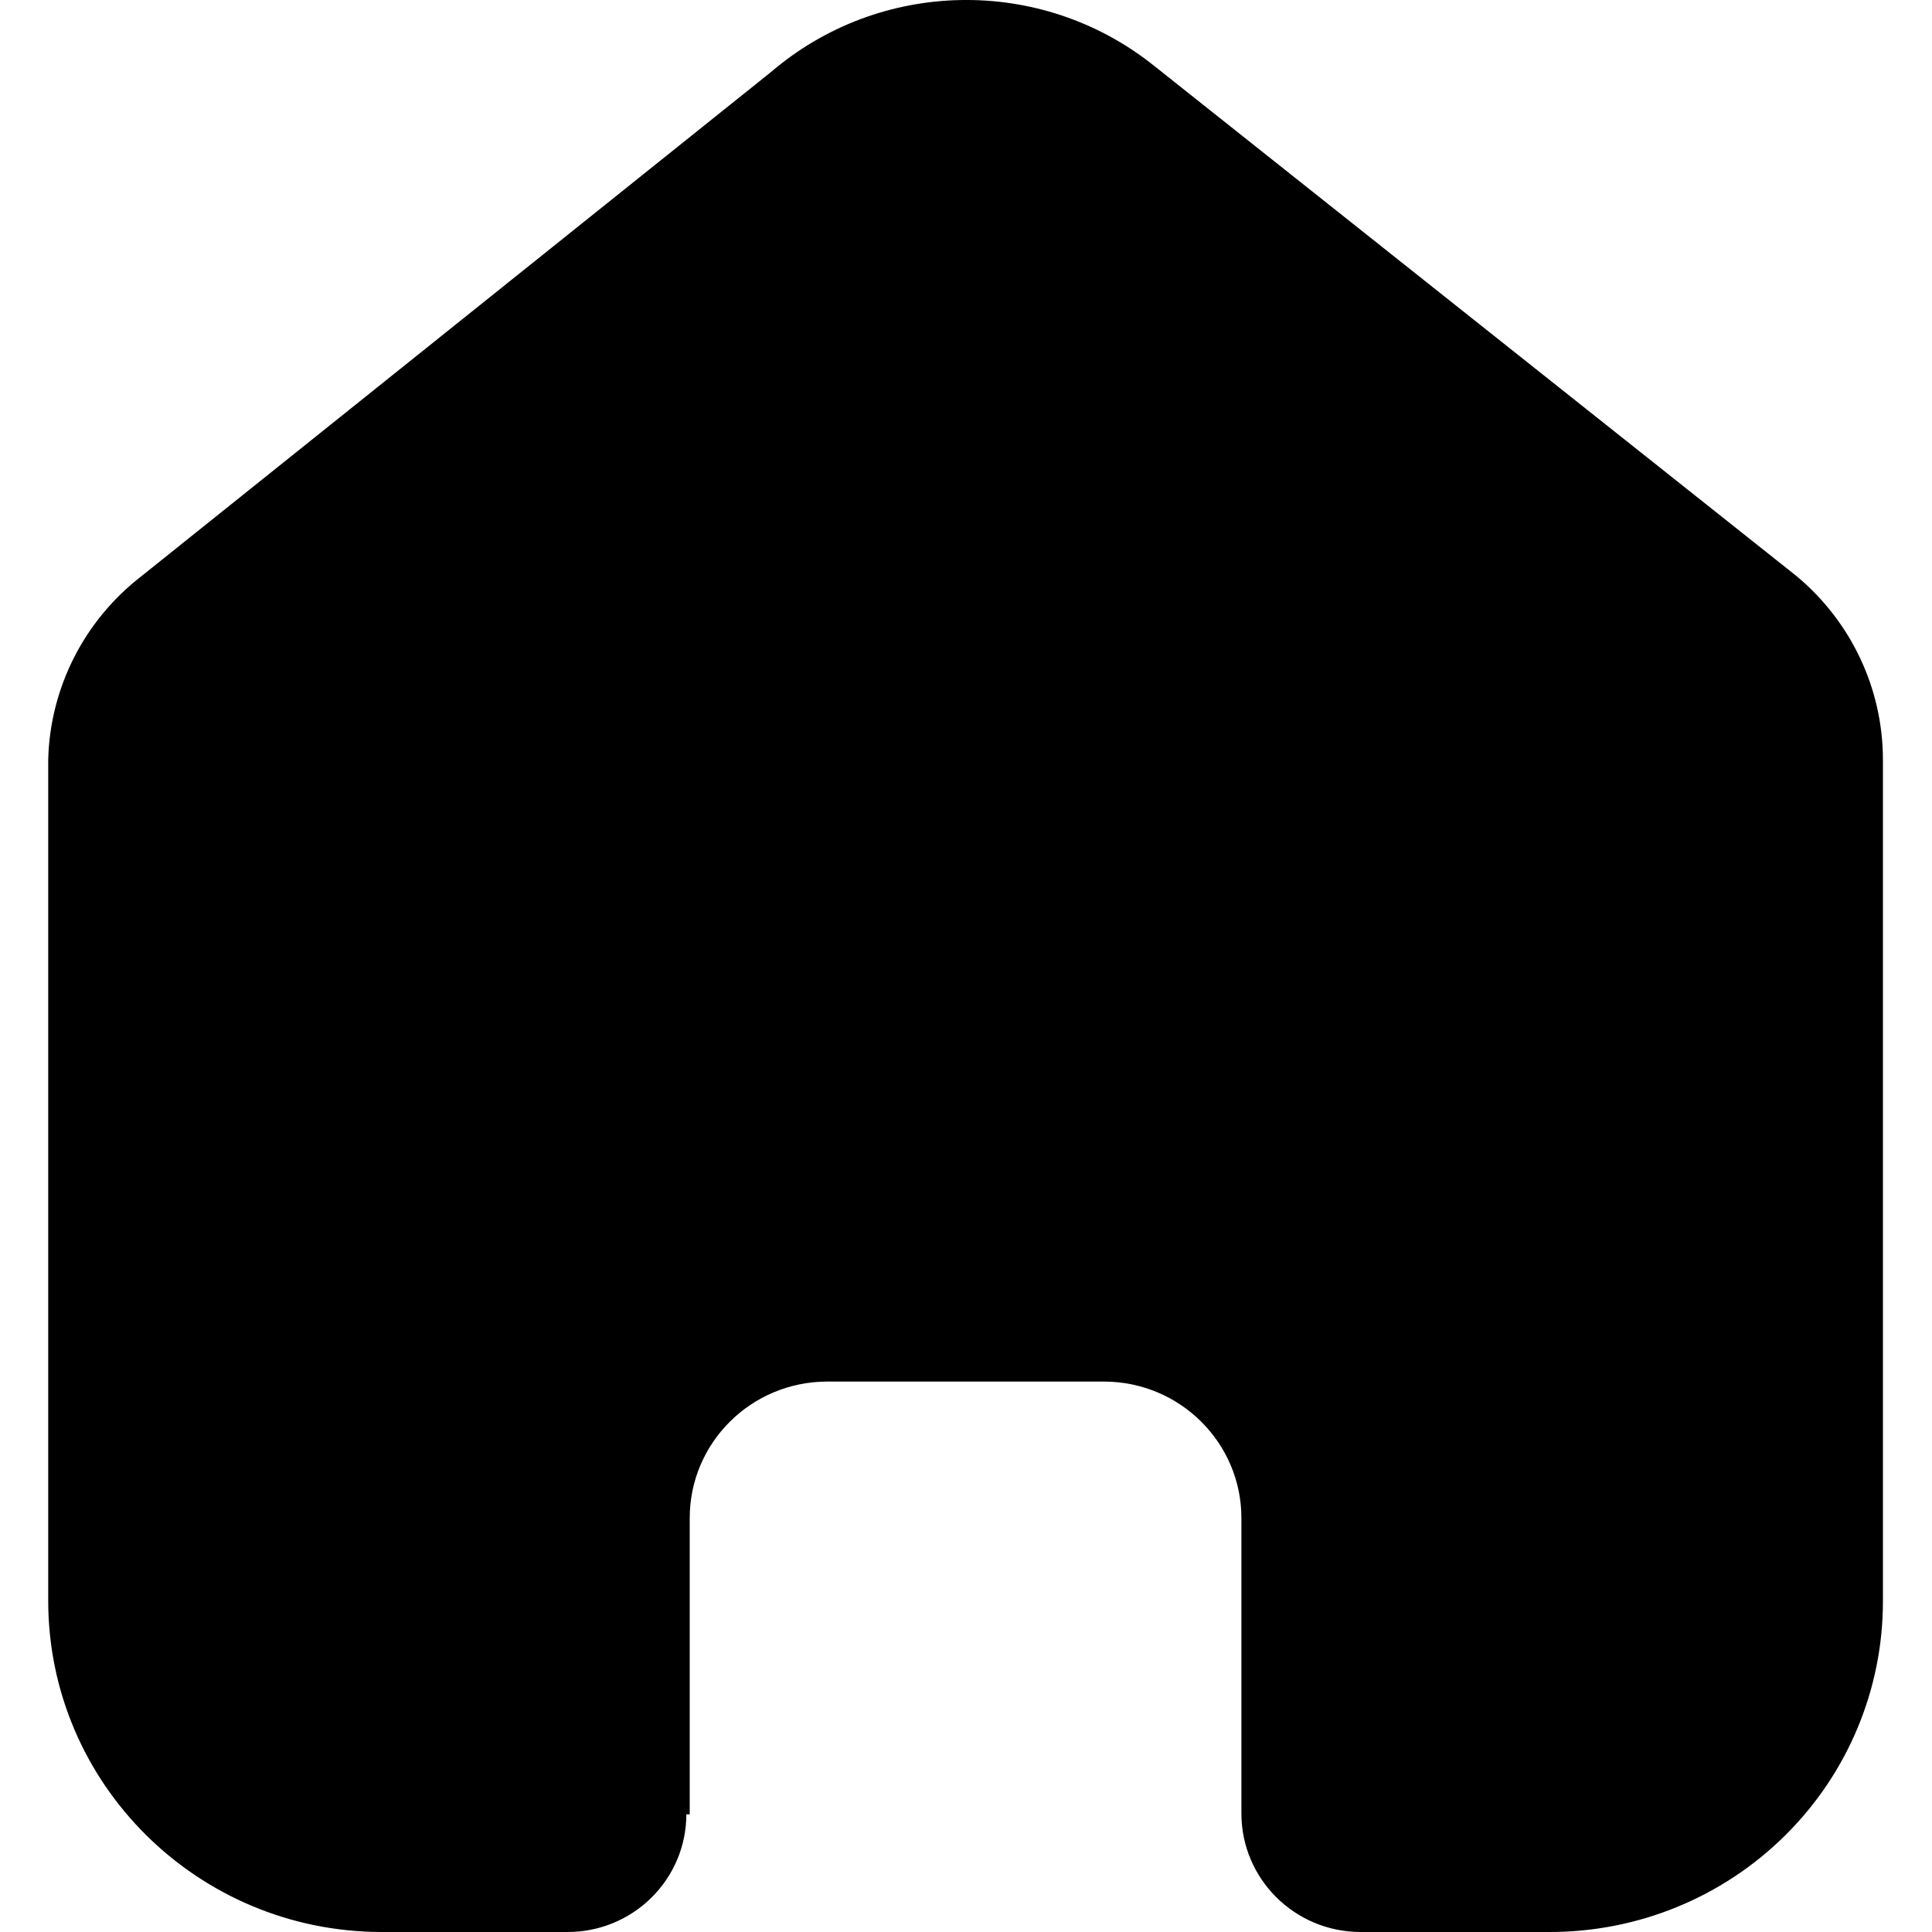
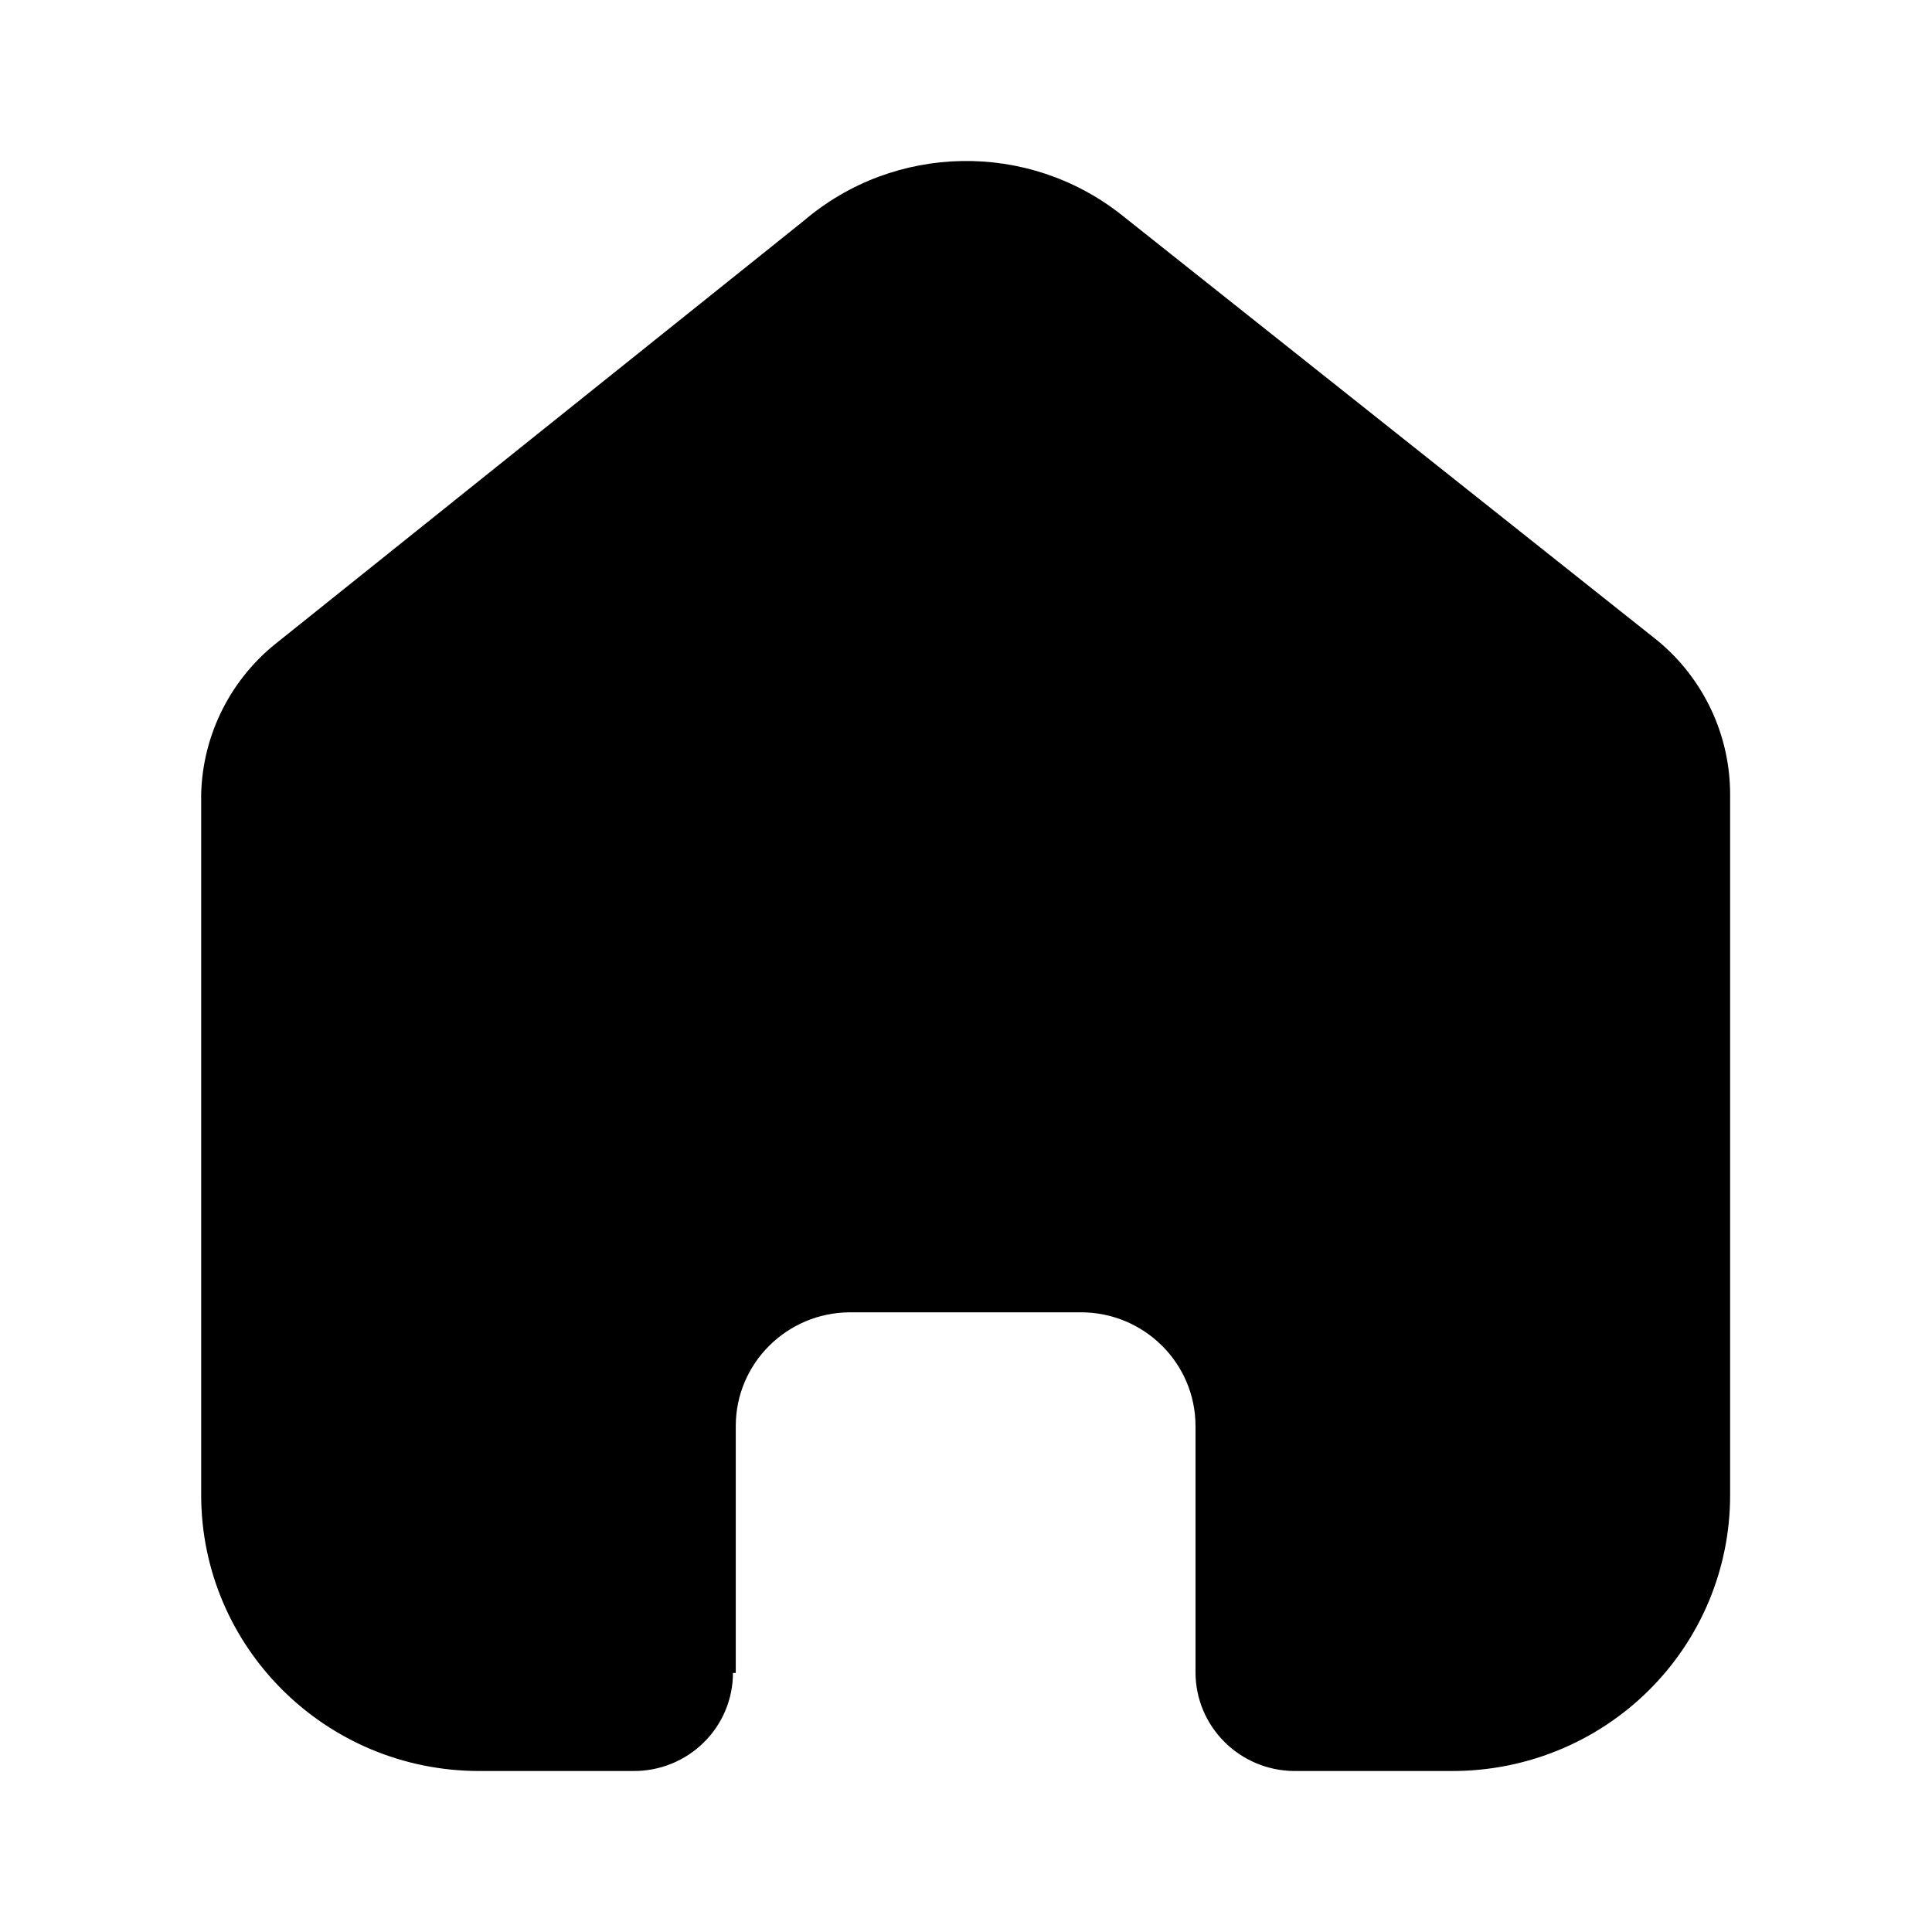
- <svg xmlns="http://www.w3.org/2000/svg" width="20" height="20" viewBox="0 0 20 20" fill="none">
-   <path d="M7.14 18.782V15.715C7.14 14.938 7.772 14.307 8.555 14.302H11.428C12.213 14.302 12.851 14.935 12.851 15.715V18.773C12.851 19.447 13.398 19.995 14.077 20H16.037C16.953 20.002 17.831 19.643 18.479 19.001C19.128 18.359 19.492 17.487 19.492 16.578V7.866C19.492 7.131 19.164 6.435 18.597 5.963L11.938 0.674C10.774 -0.251 9.111 -0.221 7.982 0.745L1.466 5.963C0.872 6.421 0.517 7.12 0.499 7.866V16.569C0.499 18.464 2.046 20 3.954 20H5.869C6.196 20.002 6.51 19.875 6.742 19.646C6.974 19.418 7.105 19.107 7.105 18.782H7.14Z" fill="currentColor" />
+ <svg xmlns="http://www.w3.org/2000/svg" width="24" height="24" viewBox="0 0 24 24" fill="none">
+   <path d="M9.14 20.782V17.715C9.14 16.938 9.772 16.307 10.555 16.302H13.428C14.213 16.302 14.851 16.935 14.851 17.715V20.773C14.851 21.447 15.398 21.995 16.077 22H18.037C18.953 22.002 19.831 21.643 20.479 21.001C21.128 20.359 21.492 19.487 21.492 18.578V9.866C21.492 9.131 21.164 8.435 20.597 7.963L13.938 2.674C12.774 1.749 11.111 1.779 9.982 2.745L3.466 7.963C2.872 8.421 2.517 9.12 2.499 9.866V18.569C2.499 20.464 4.046 22 5.954 22H7.869C8.196 22.002 8.51 21.875 8.742 21.646C8.974 21.418 9.105 21.107 9.105 20.782H9.14Z" fill="currentColor" />
</svg>
